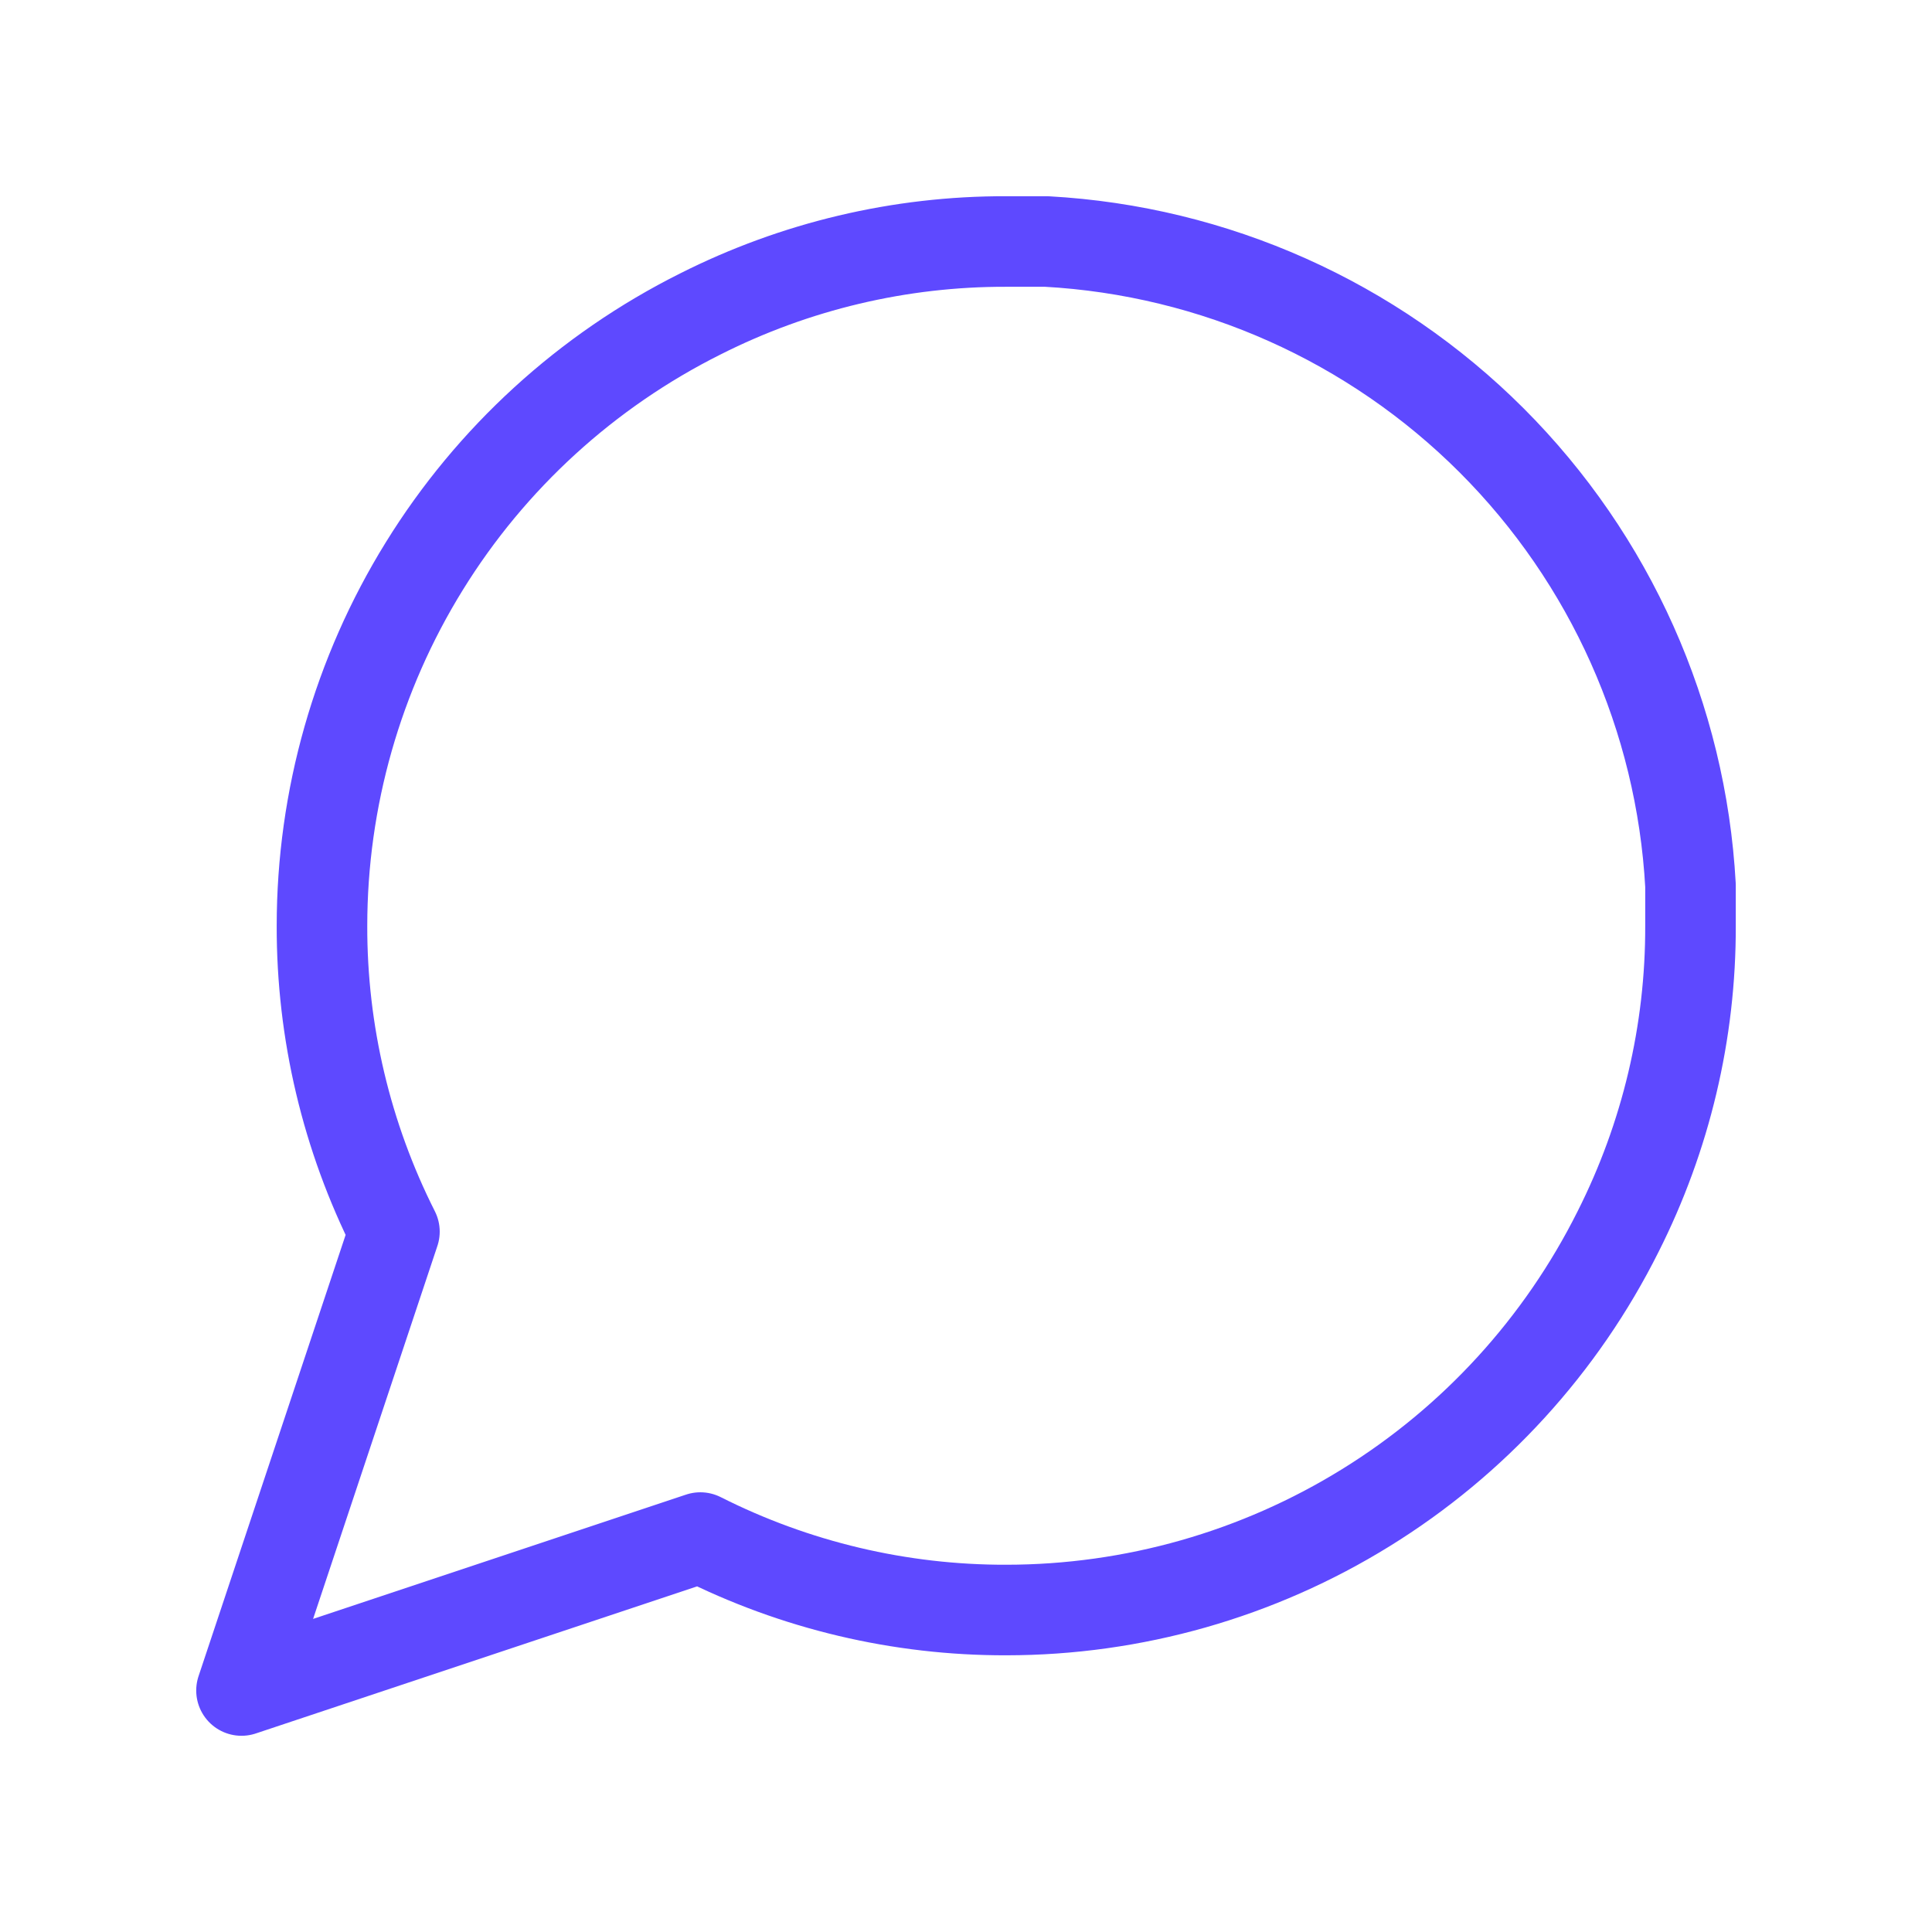
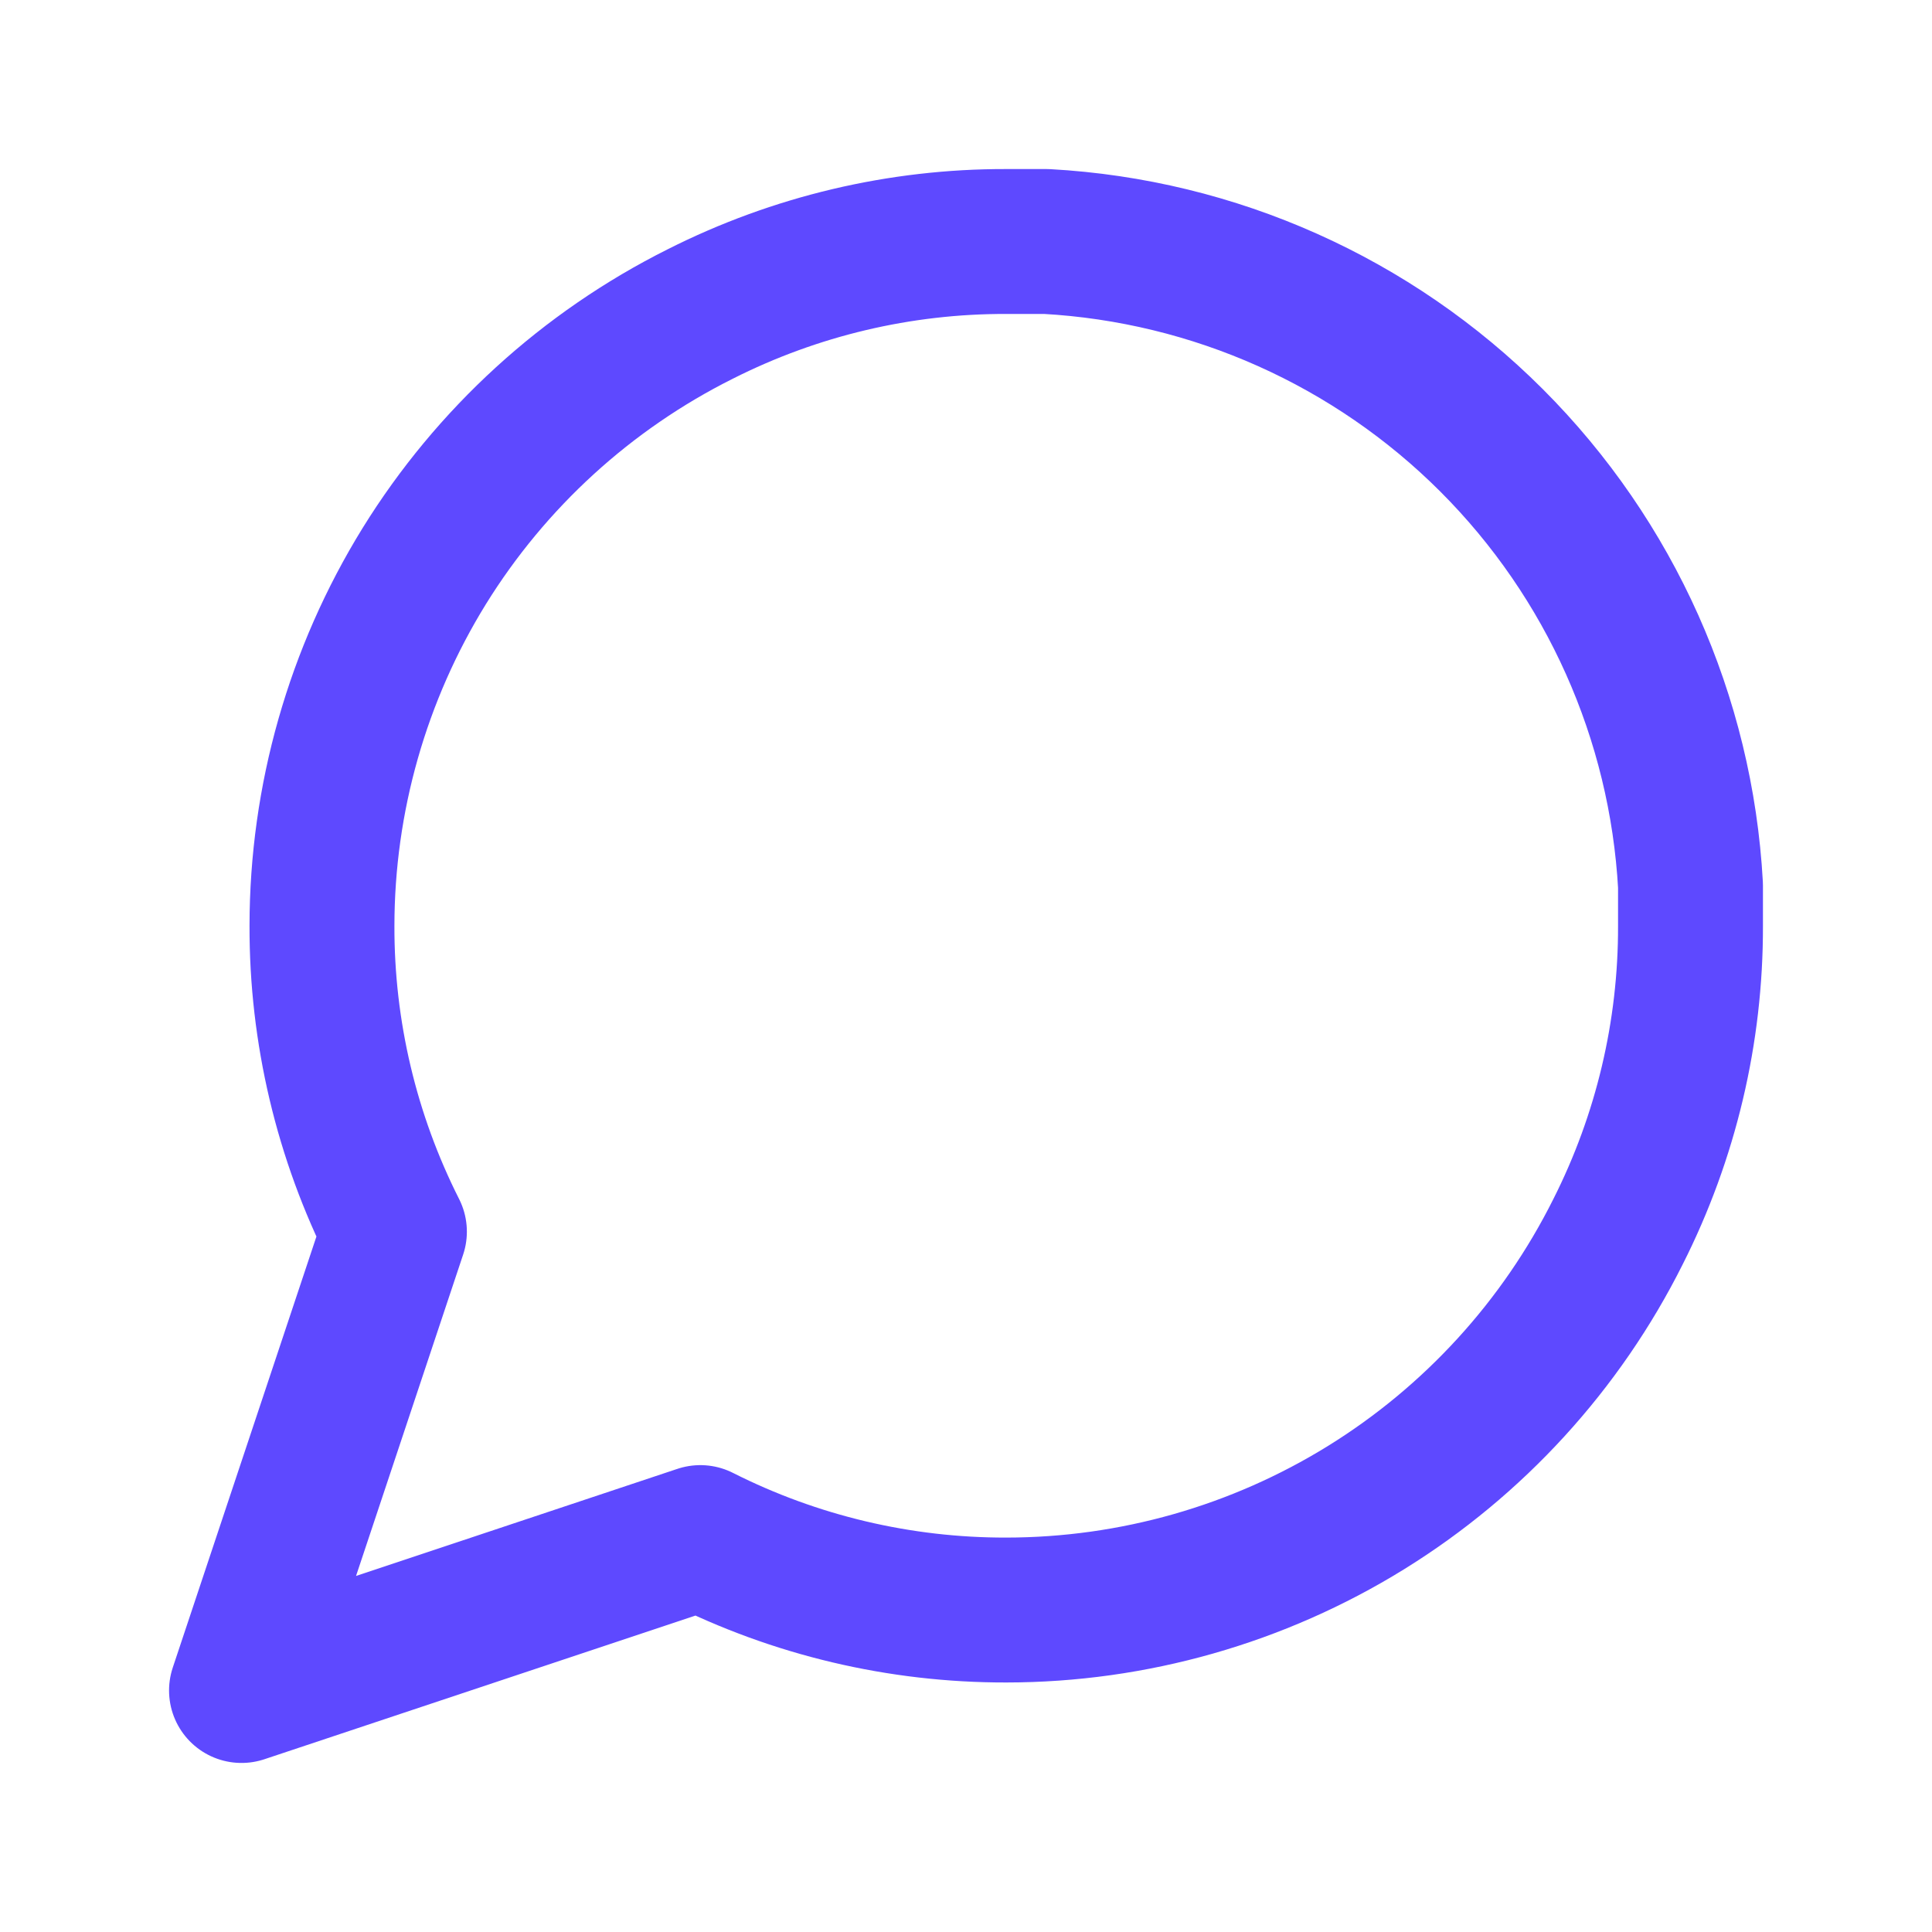
- <svg xmlns="http://www.w3.org/2000/svg" width="32" height="32" viewBox="0 0 32 32" fill="none">
-   <path d="M28 15.333C28.005 17.093 27.593 18.829 26.8 20.4C25.859 22.282 24.413 23.866 22.623 24.972C20.834 26.079 18.771 26.666 16.667 26.667C14.907 26.671 13.171 26.26 11.6 25.467L4 28L6.533 20.4C5.74 18.829 5.329 17.093 5.333 15.333C5.334 13.229 5.921 11.166 7.028 9.377C8.134 7.587 9.718 6.141 11.6 5.2C13.171 4.407 14.907 3.995 16.667 4H17.333C20.113 4.153 22.737 5.326 24.706 7.294C26.674 9.263 27.847 11.887 28 14.667V15.333Z" stroke="#5E49FF" stroke-width="1.5" stroke-linecap="round" stroke-linejoin="round" />
+ <svg xmlns="http://www.w3.org/2000/svg" width="20" height="20" viewBox="0 0 20 20" fill="none">
+   <path d="M17.5 9.583C17.503 10.683 17.246 11.768 16.75 12.75C16.162 13.926 15.258 14.916 14.139 15.608C13.021 16.299 11.732 16.666 10.417 16.667C9.317 16.669 8.232 16.413 7.25 15.917L2.5 17.5L4.083 12.75C3.587 11.768 3.33 10.683 3.333 9.583C3.334 8.268 3.701 6.979 4.392 5.86C5.084 4.742 6.074 3.838 7.25 3.25C8.232 2.754 9.317 2.497 10.417 2.5H10.833C12.57 2.596 14.211 3.329 15.441 4.559C16.671 5.789 17.404 7.43 17.5 9.167V9.583Z" stroke="#5E49FF" stroke-width="1.5" stroke-linecap="round" stroke-linejoin="round" />
</svg>
